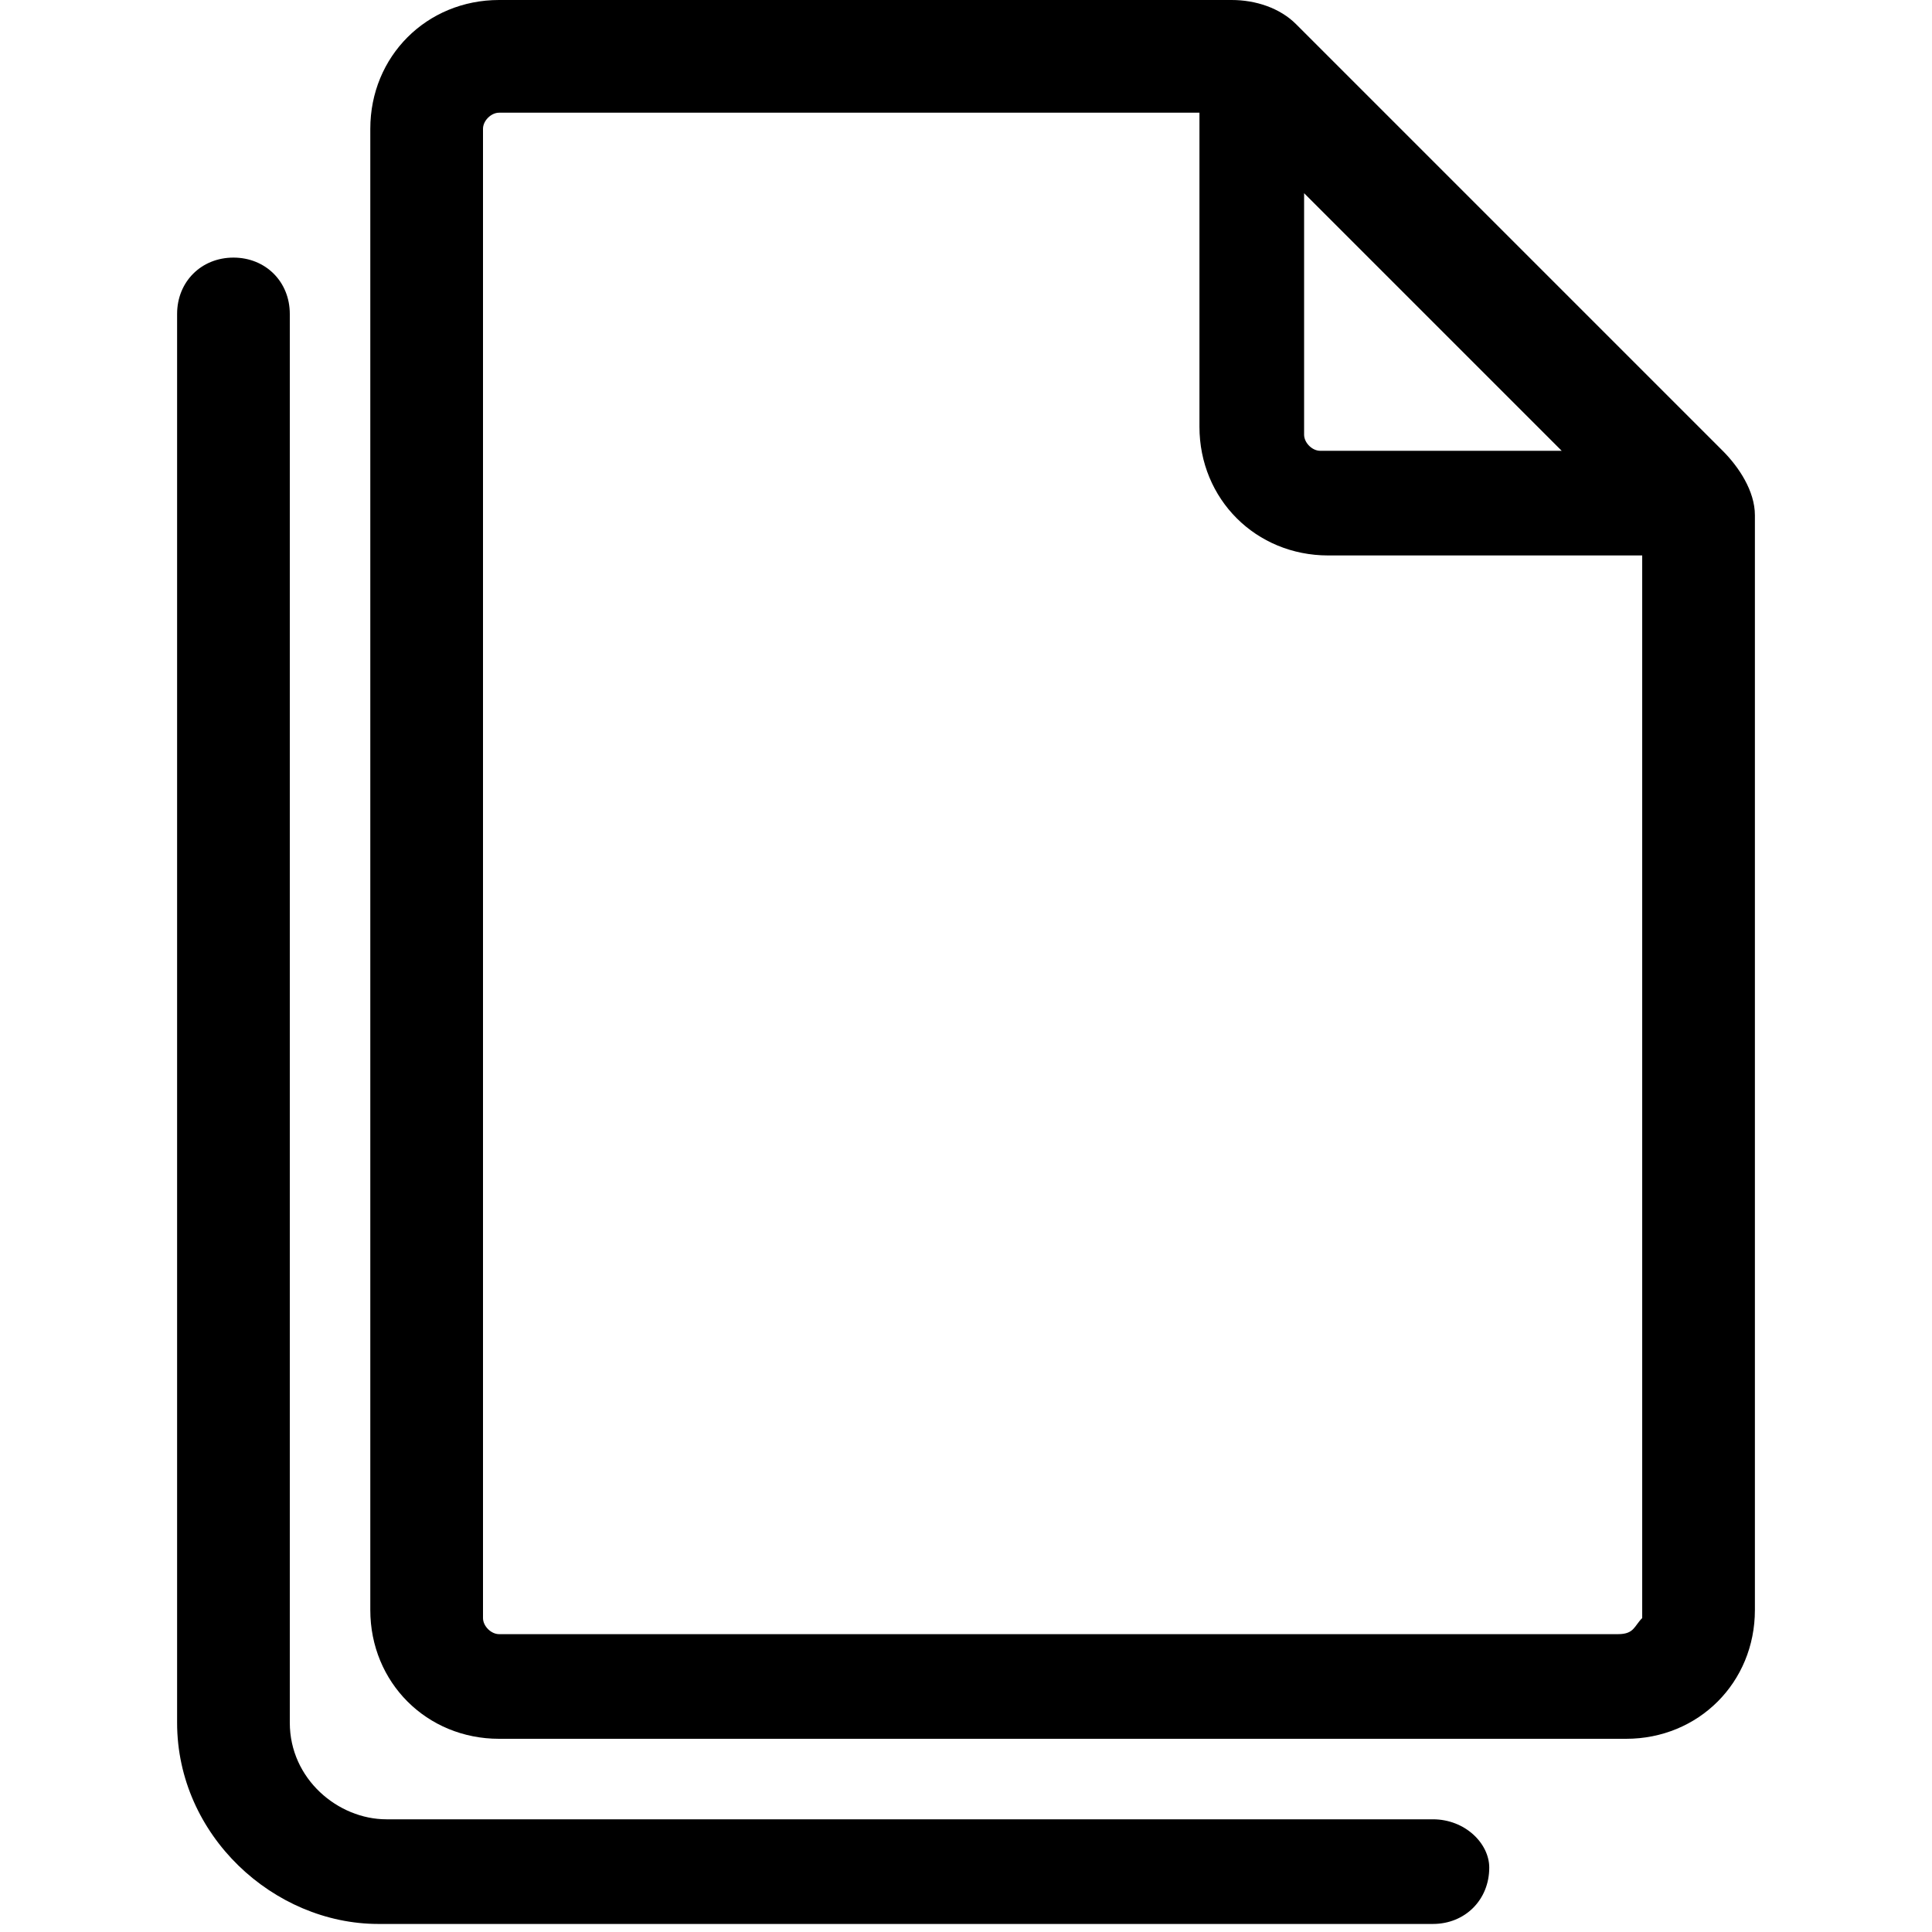
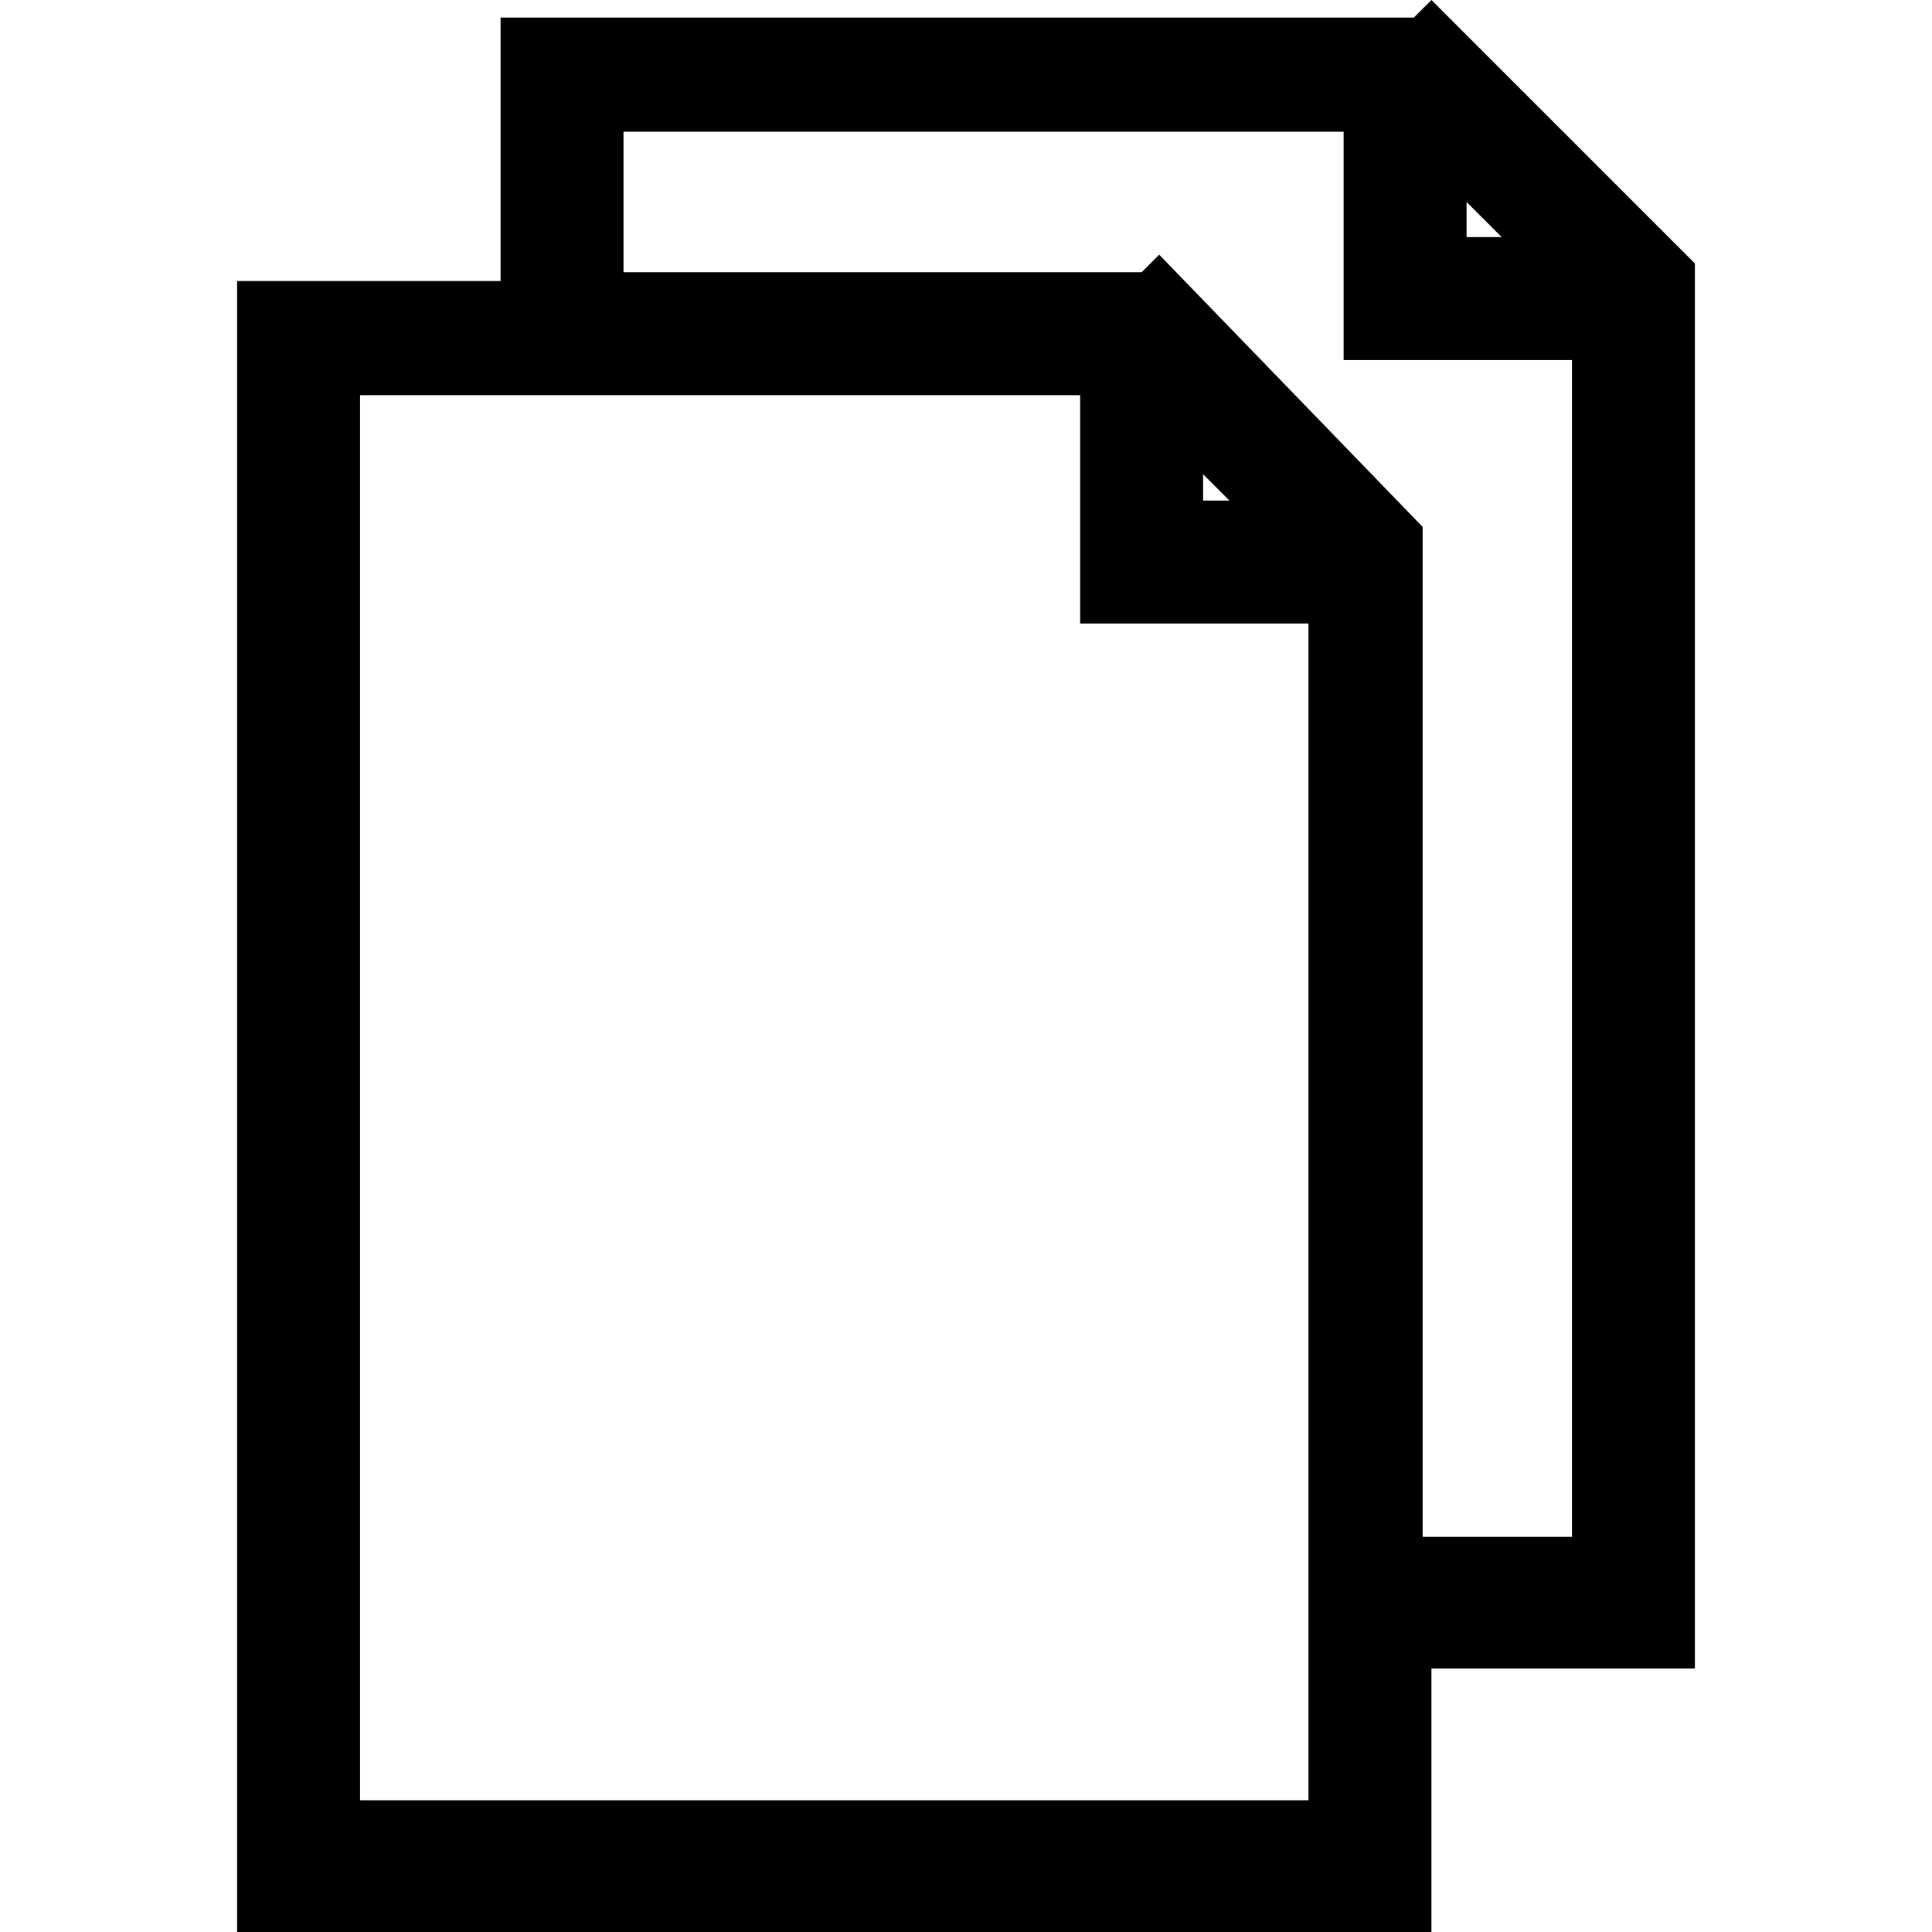
- <svg xmlns="http://www.w3.org/2000/svg" version="1.1" id="Layer_1" x="0px" y="0px" viewBox="0 0 24 24" style="enable-background:new 0 0 24 24;" xml:space="preserve">
-   <path d="M21.4,5.6l-5.3-5.3C15.9,0.1,15.6,0,15.3,0H6.2C5.3,0,4.6,0.7,4.6,1.6V20c0,0.9,0.7,1.6,1.6,1.6h14c0.9,0,1.6-0.7,1.6-1.6  V6.4C21.8,6.1,21.6,5.8,21.4,5.6z M16.2,2.4l3.2,3.2h-3c-0.1,0-0.2-0.1-0.2-0.2C16.2,5.3,16.2,2.4,16.2,2.4z M20.4,20.1  c-0.1,0.1-0.1,0.2-0.3,0.2H6.2c-0.1,0-0.2-0.1-0.2-0.2V1.6c0-0.1,0.1-0.2,0.2-0.2h8.7v3.9c0,0.9,0.7,1.6,1.6,1.6h3.9V20.1z   M17.8,22.6h-13c-0.6,0-1.2-0.5-1.2-1.2V3.9c0-0.4-0.3-0.7-0.7-0.7c-0.4,0-0.7,0.3-0.7,0.7v17.5c0,1.4,1.2,2.5,2.5,2.5h13.1  c0.4,0,0.7-0.3,0.7-0.7C18.5,22.9,18.2,22.6,17.8,22.6z" />
+ <svg xmlns="http://www.w3.org/2000/svg" version="1.1" id="Layer_1" x="0px" y="0px" viewBox="0 0 22 22" style="enable-background:new 0 0 22 22;" xml:space="preserve">
+   <path d="M19.3,3l-3-3l-0.2,0.2H5.7v3h-3v18.8h13.6v-3h3V3z M16.7,2.7V2.3l0.4,0.4H16.7z M13.7,5.7V5.4L14,5.7H13.7z M14.9,7.1v13.4  H4.1v-16l8.2,0v2.6H14.9z M13.2,2.9L13,3.1H7.1V1.5l8.2,0v2.6h2.6v13.4h-1.7V6L13.2,2.9z" />
</svg>
